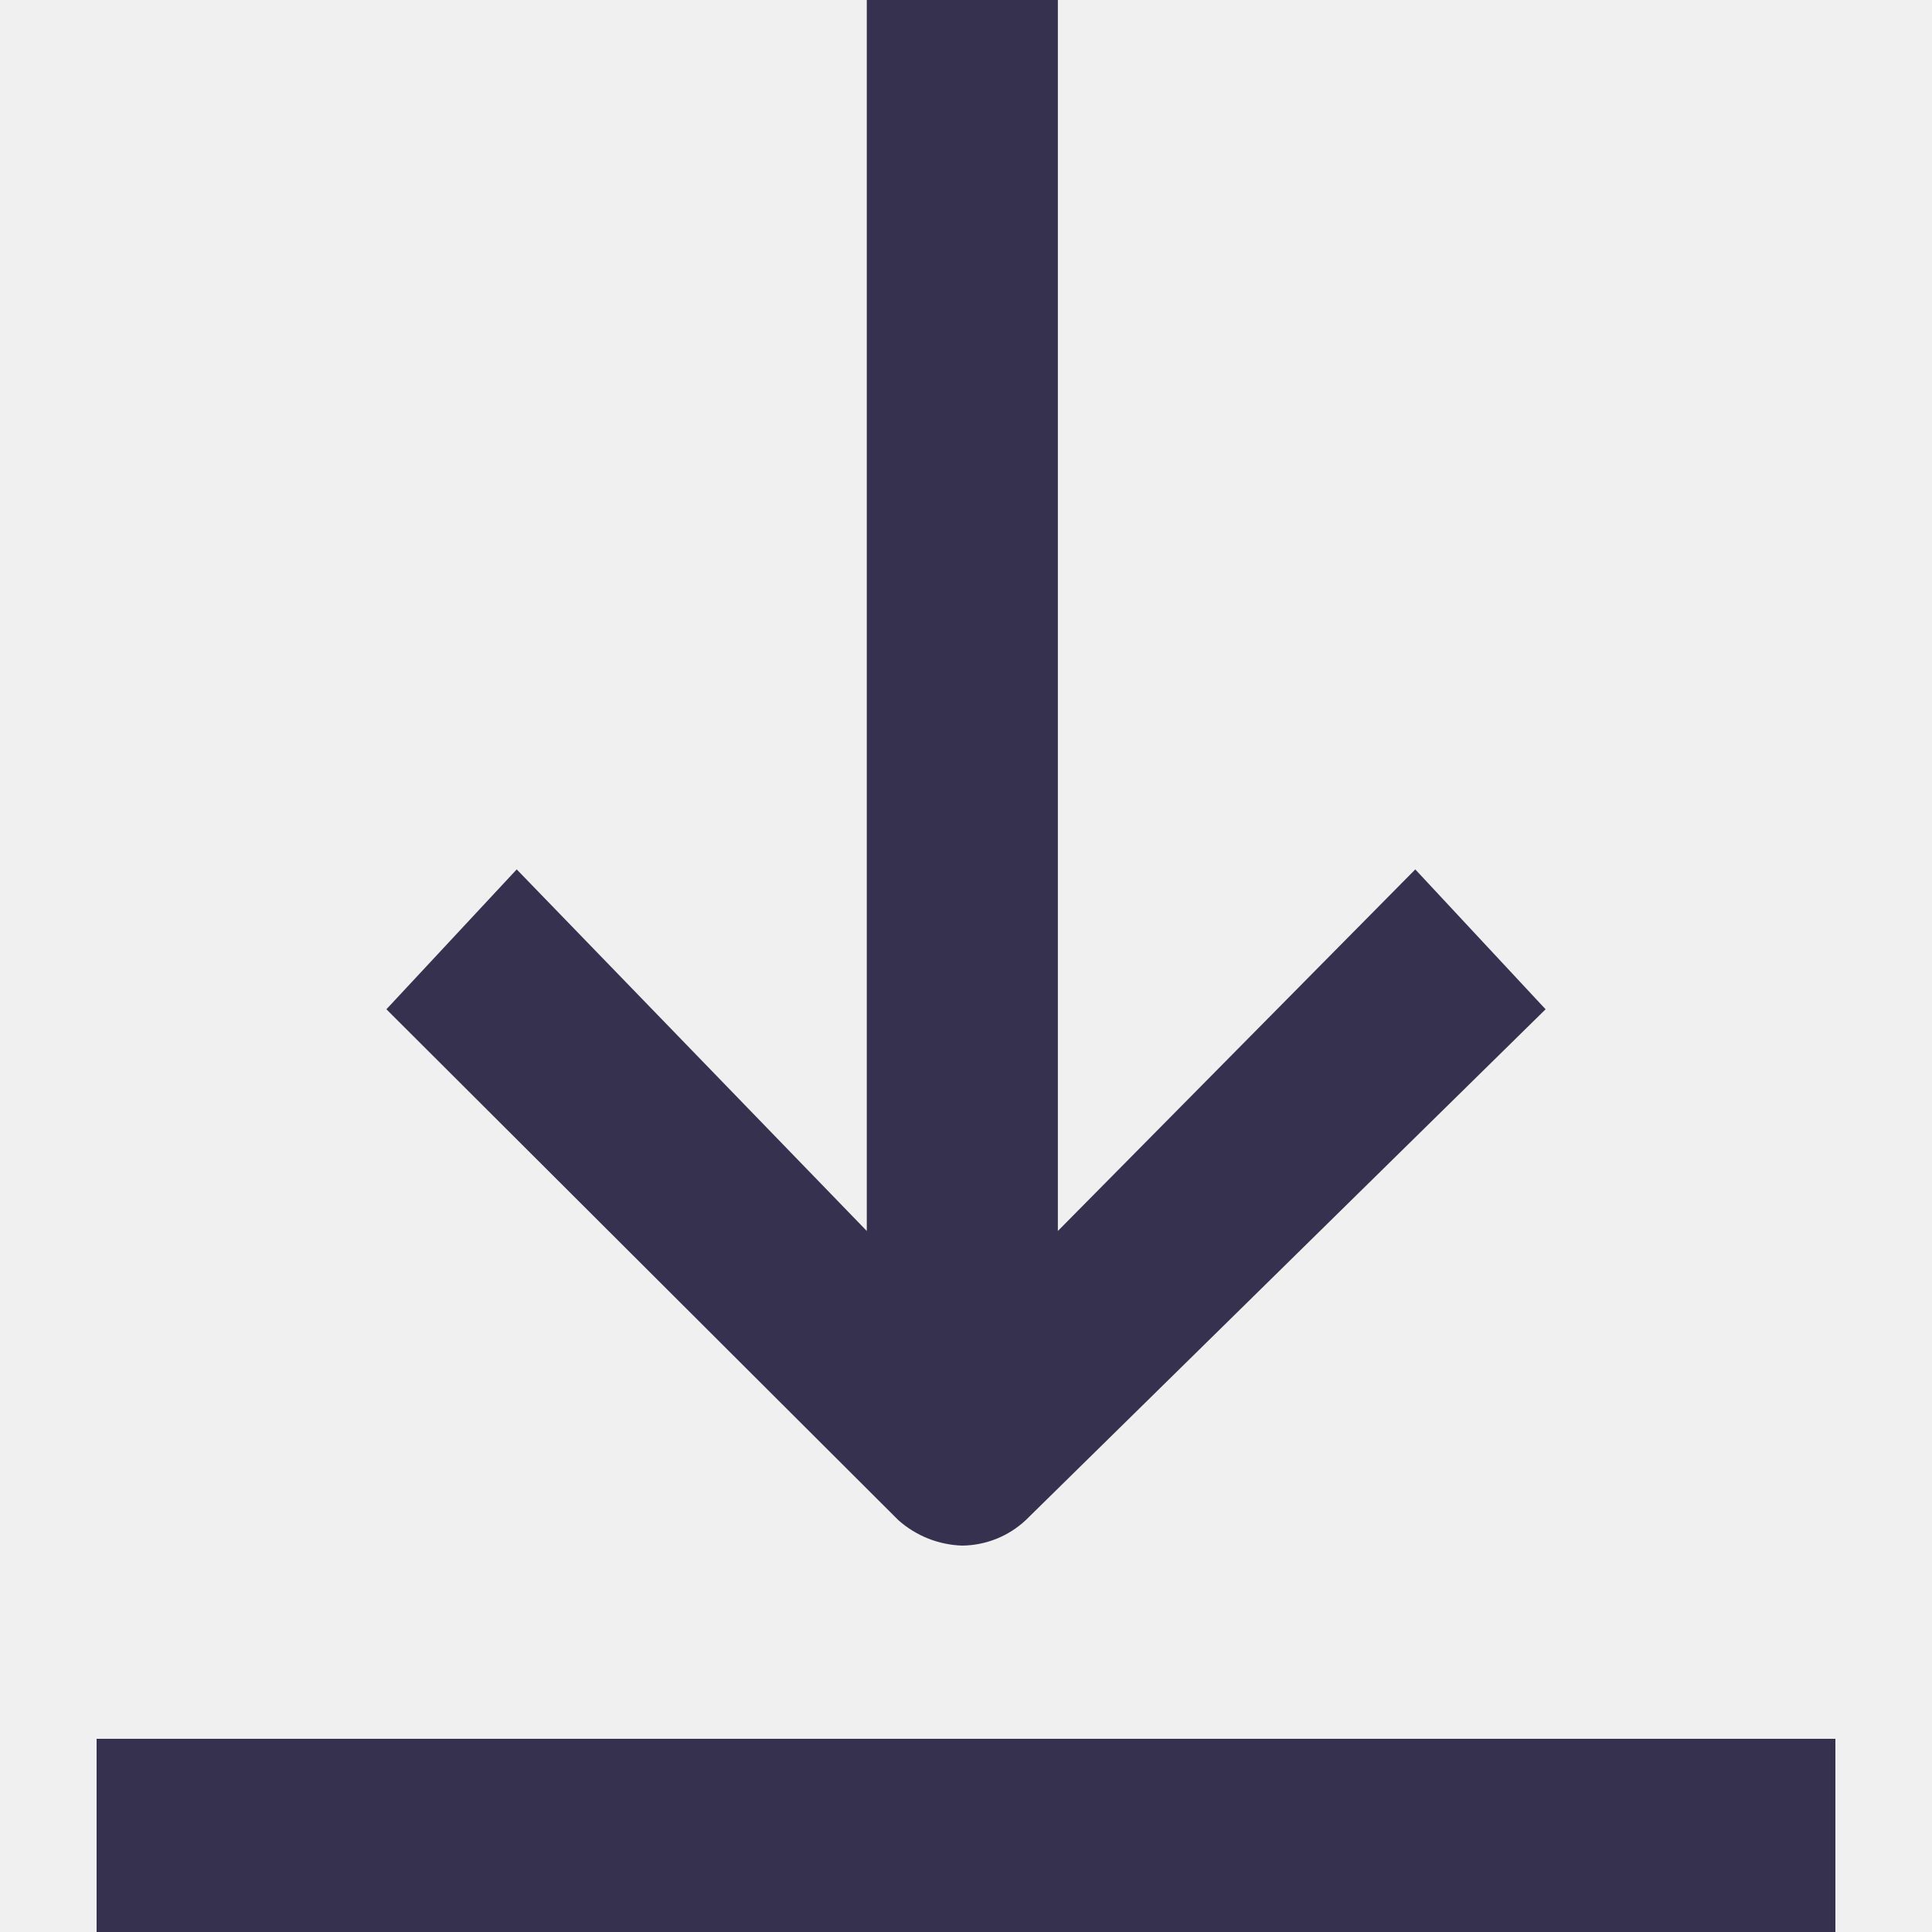
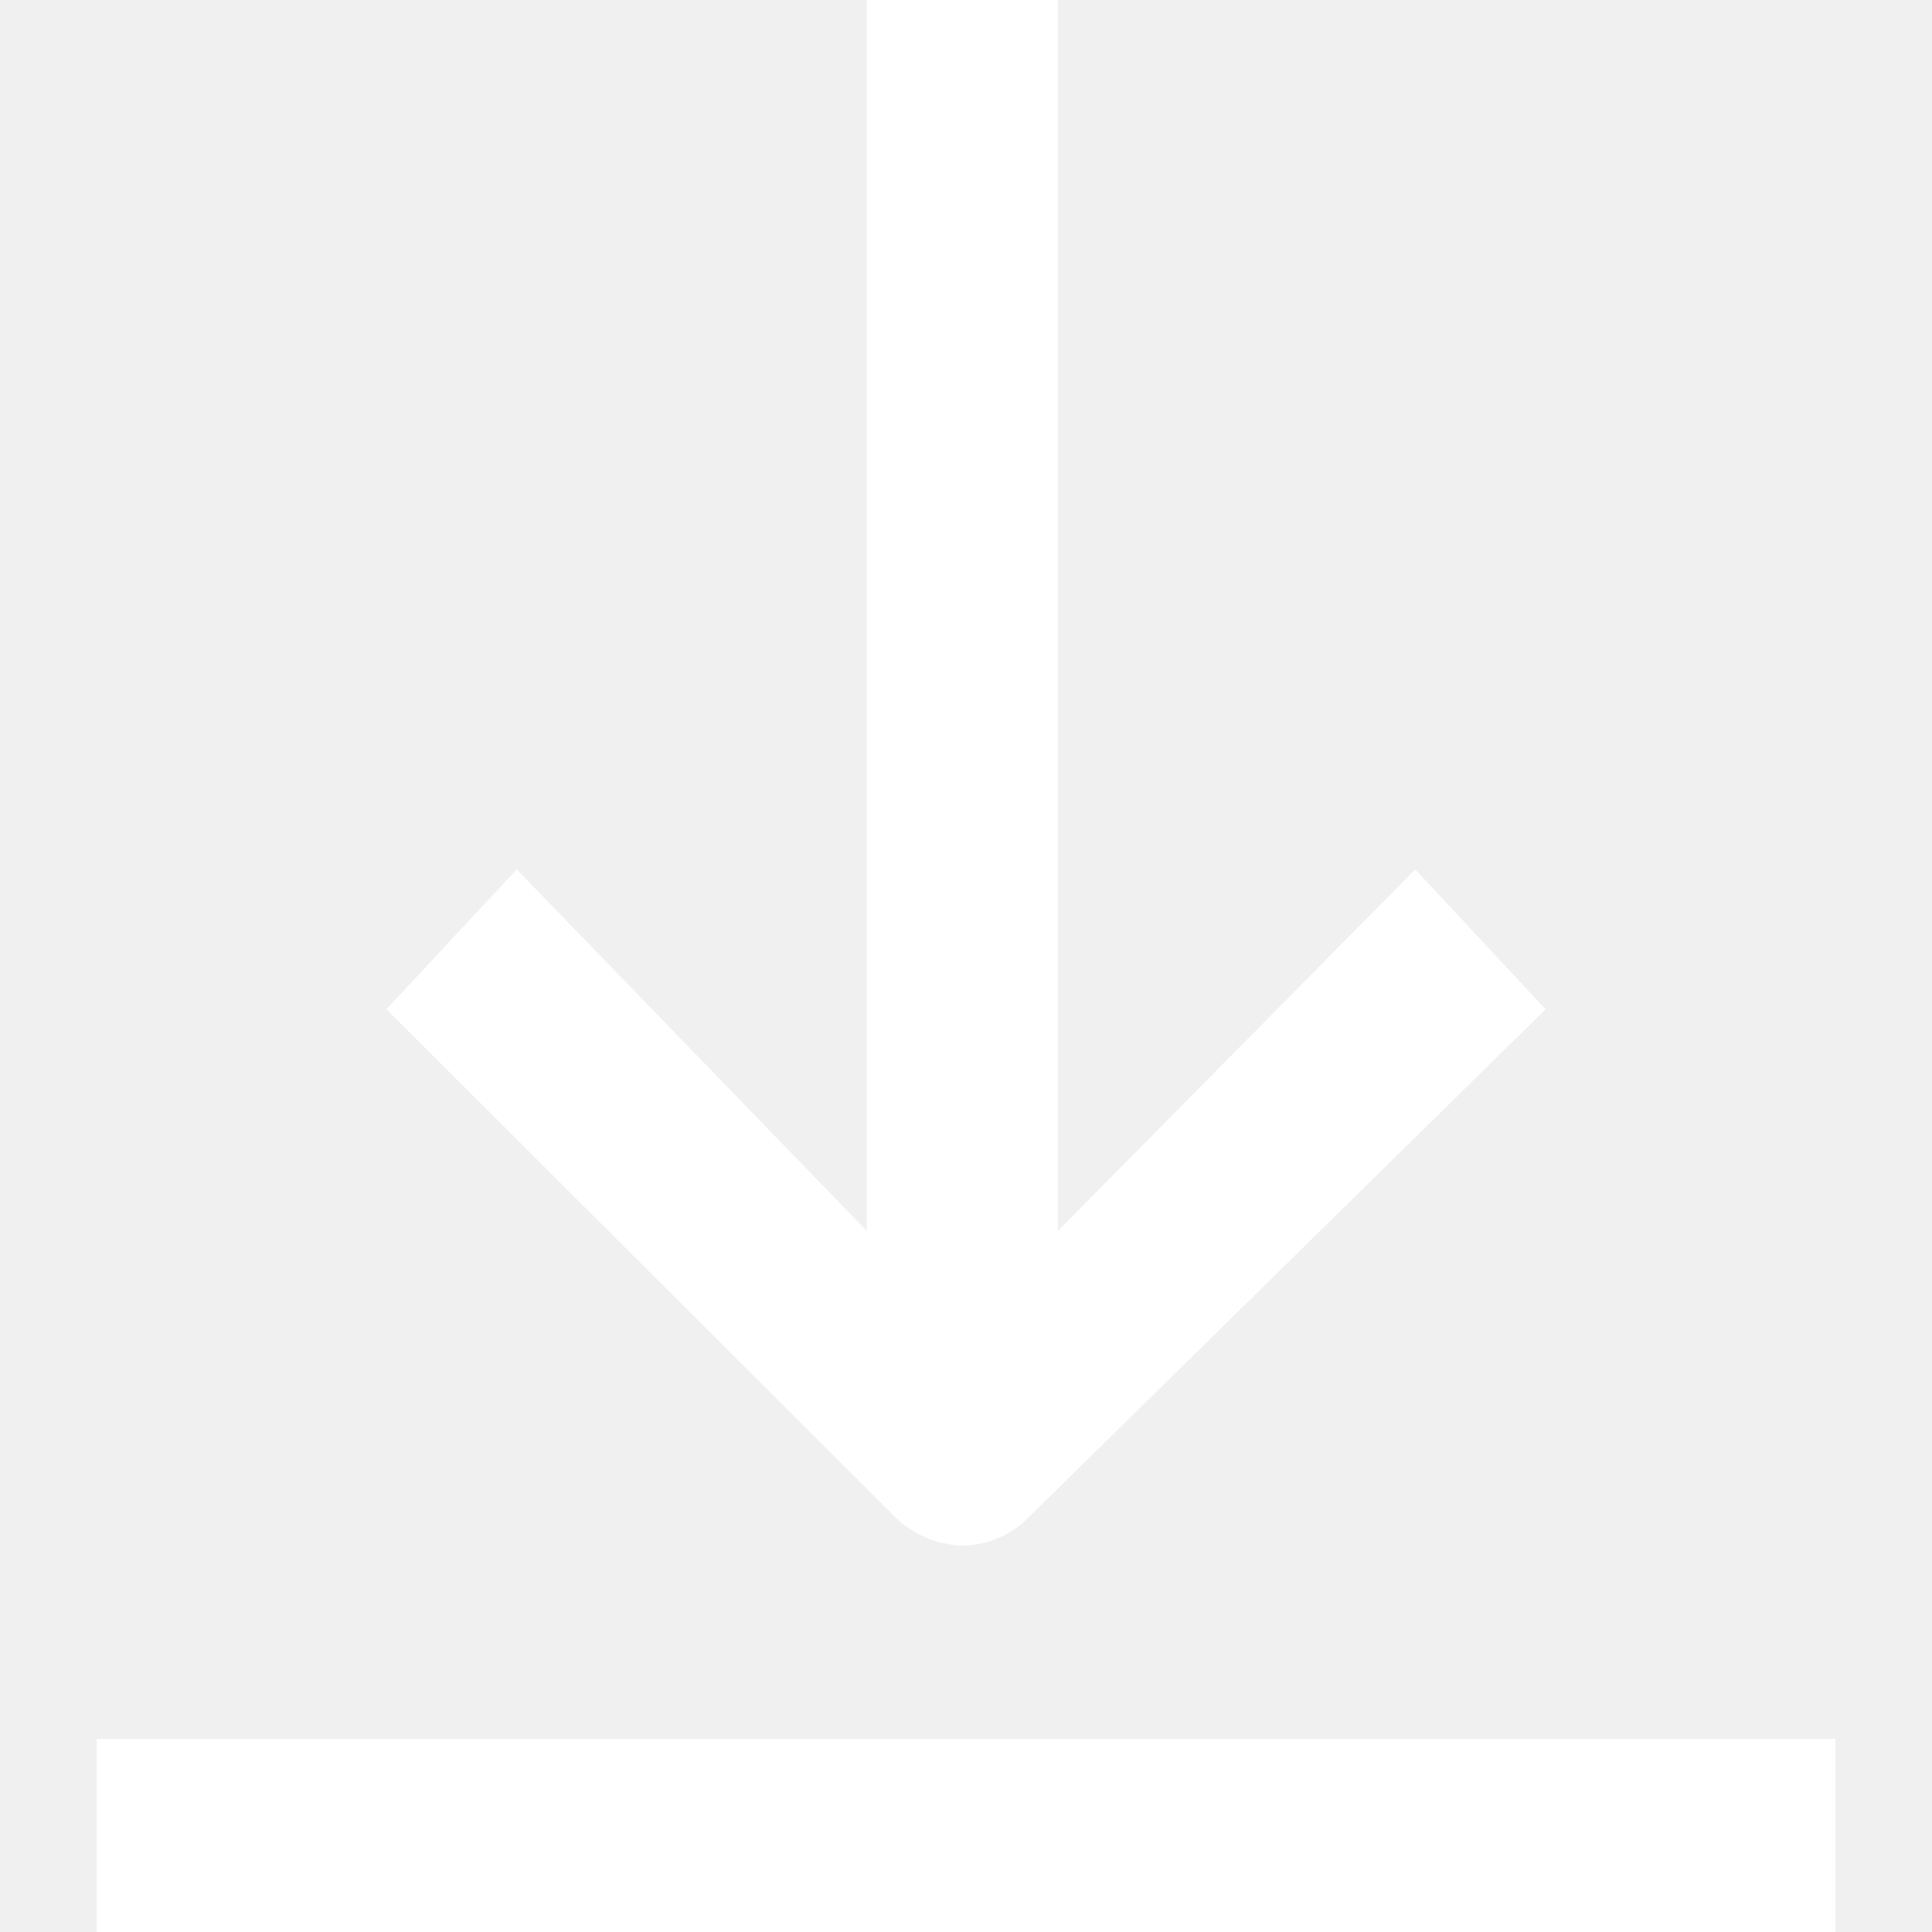
<svg xmlns="http://www.w3.org/2000/svg" width="20" height="20" viewBox="0 0 20 20" aria-hidden="true">
-   <g fill="#373150">
+   <g fill="#ffffff">
    <path d="M1,18L19,18L19,20L1,20Z" />
    <path d="M8.973,0V12.743L5.349,9,4,10.448l5.3,5.289A1.045,1.045,0,0,0,9.96,16a0.978,0.978,0,0,0,.658-0.263L16,10.448,14.651,9l-3.7,3.743V0H8.973Z" />
  </g>
</svg>
